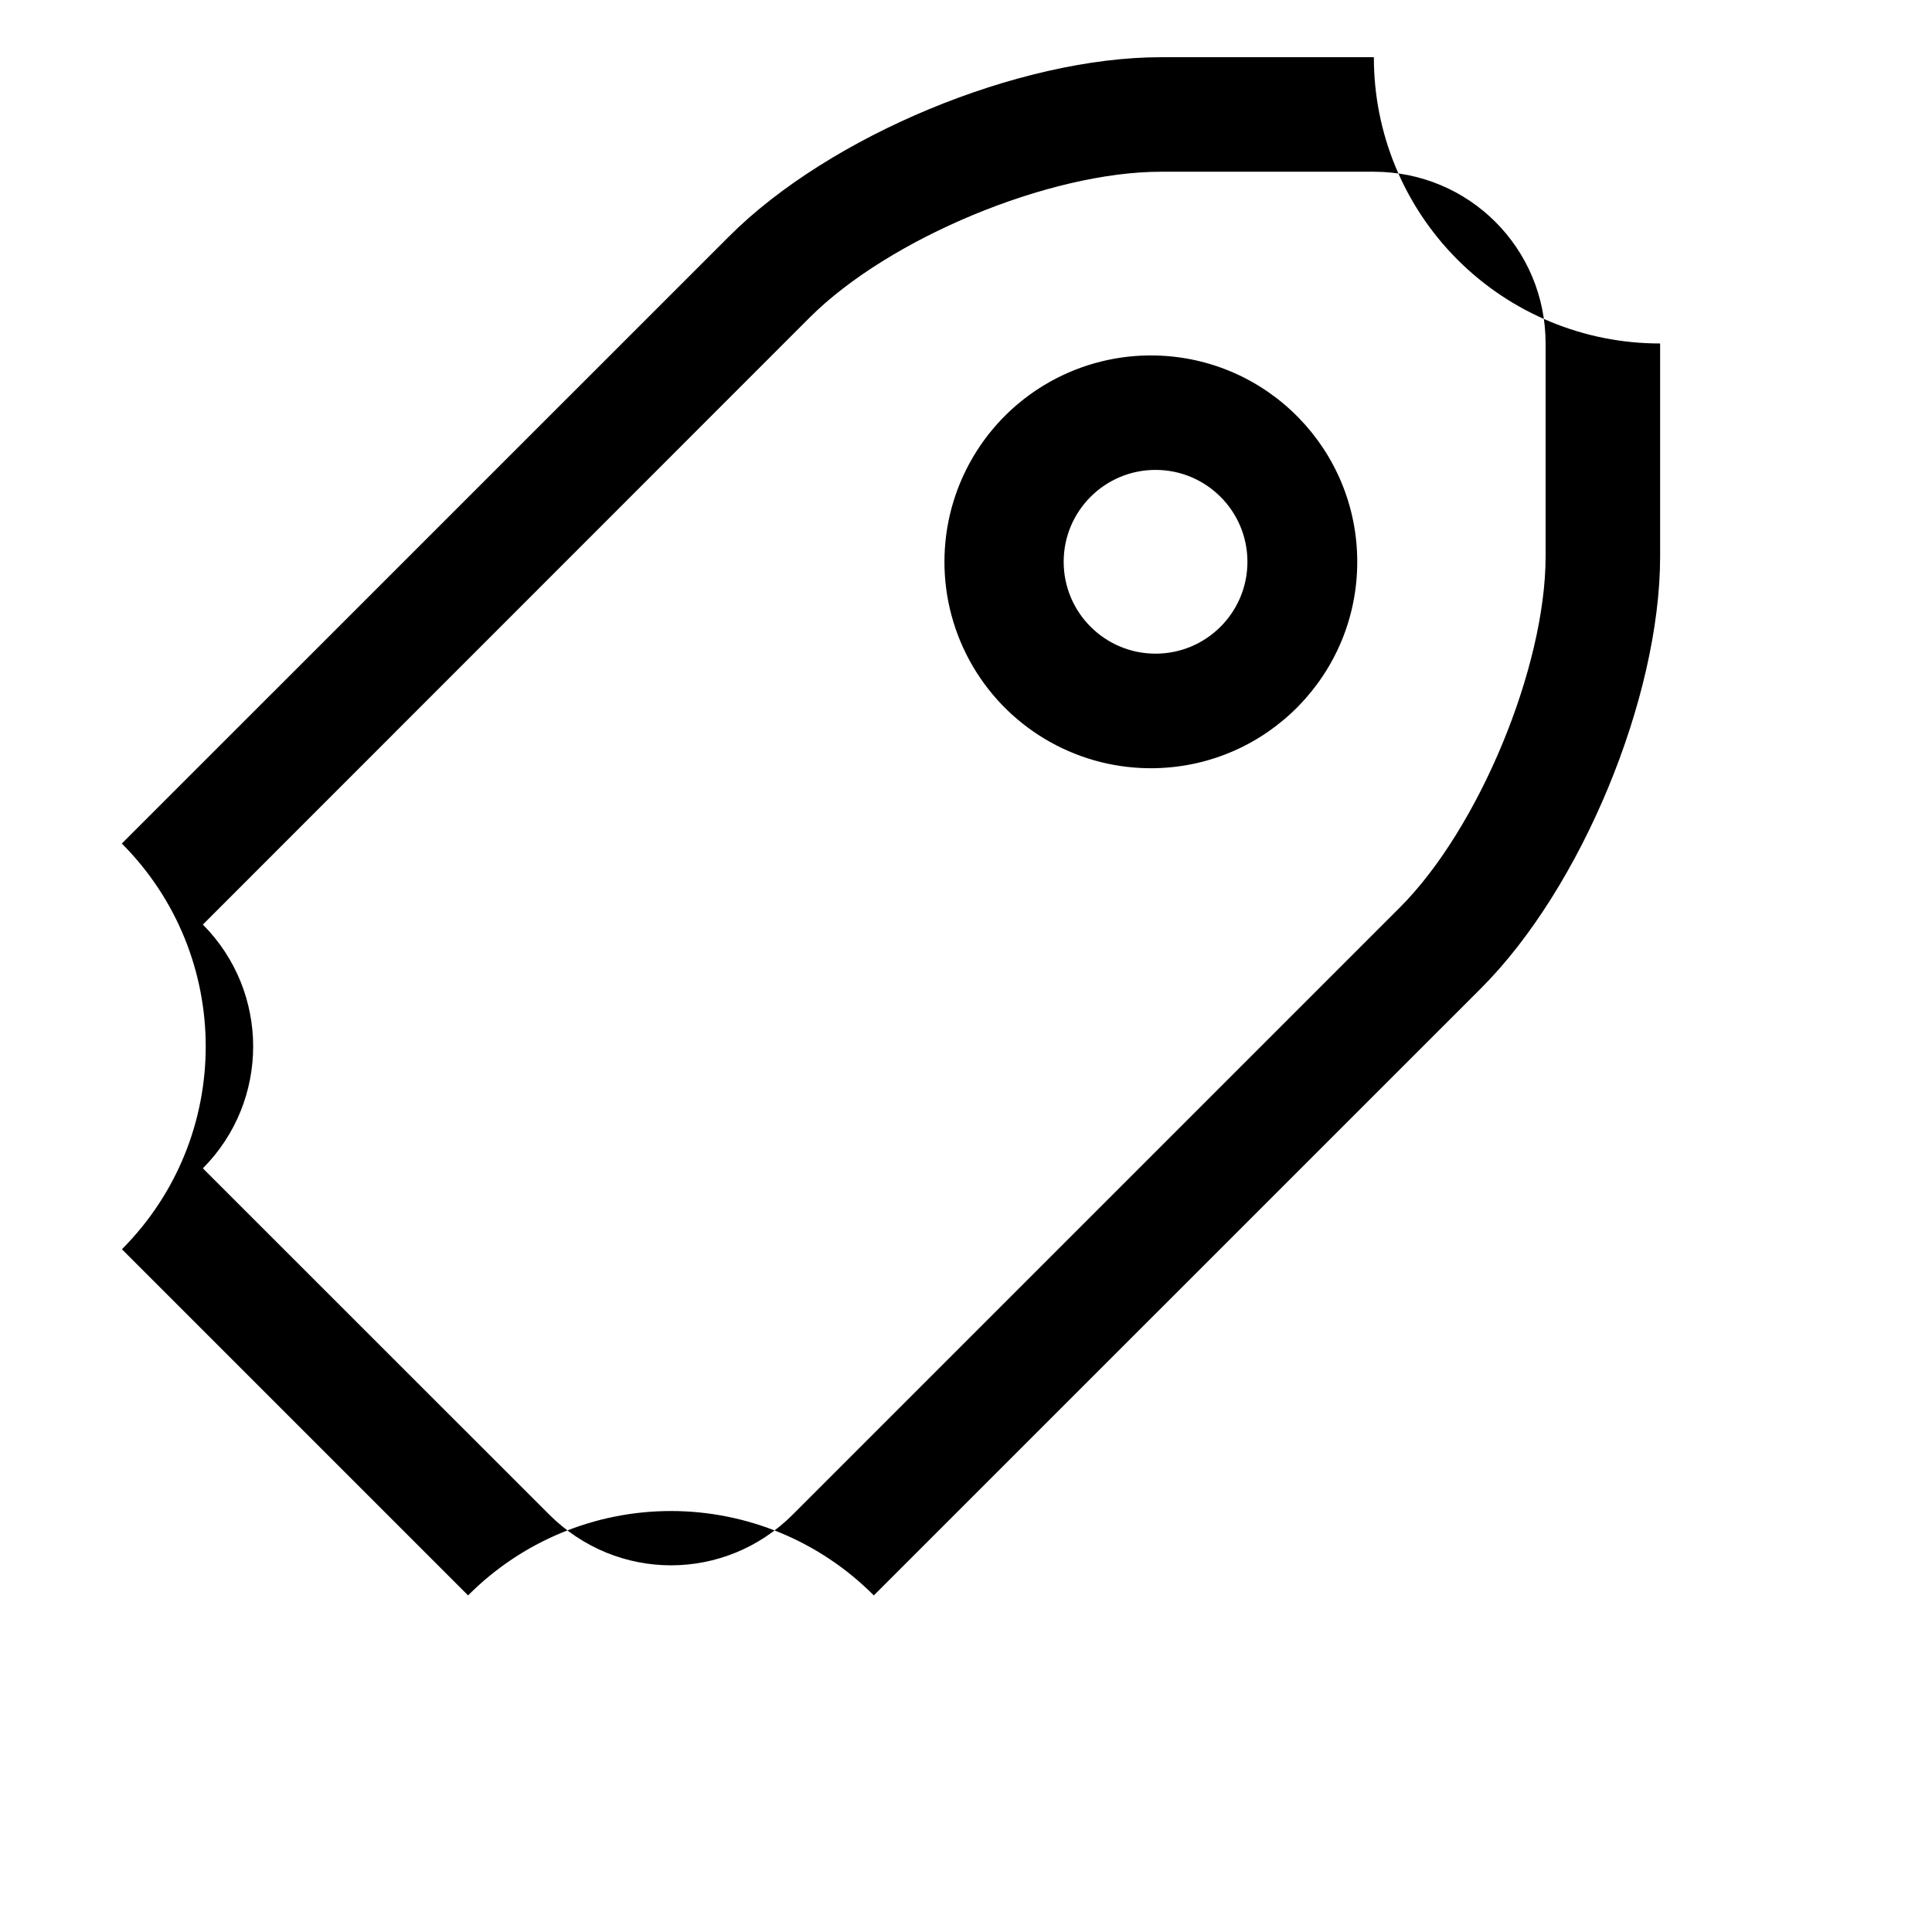
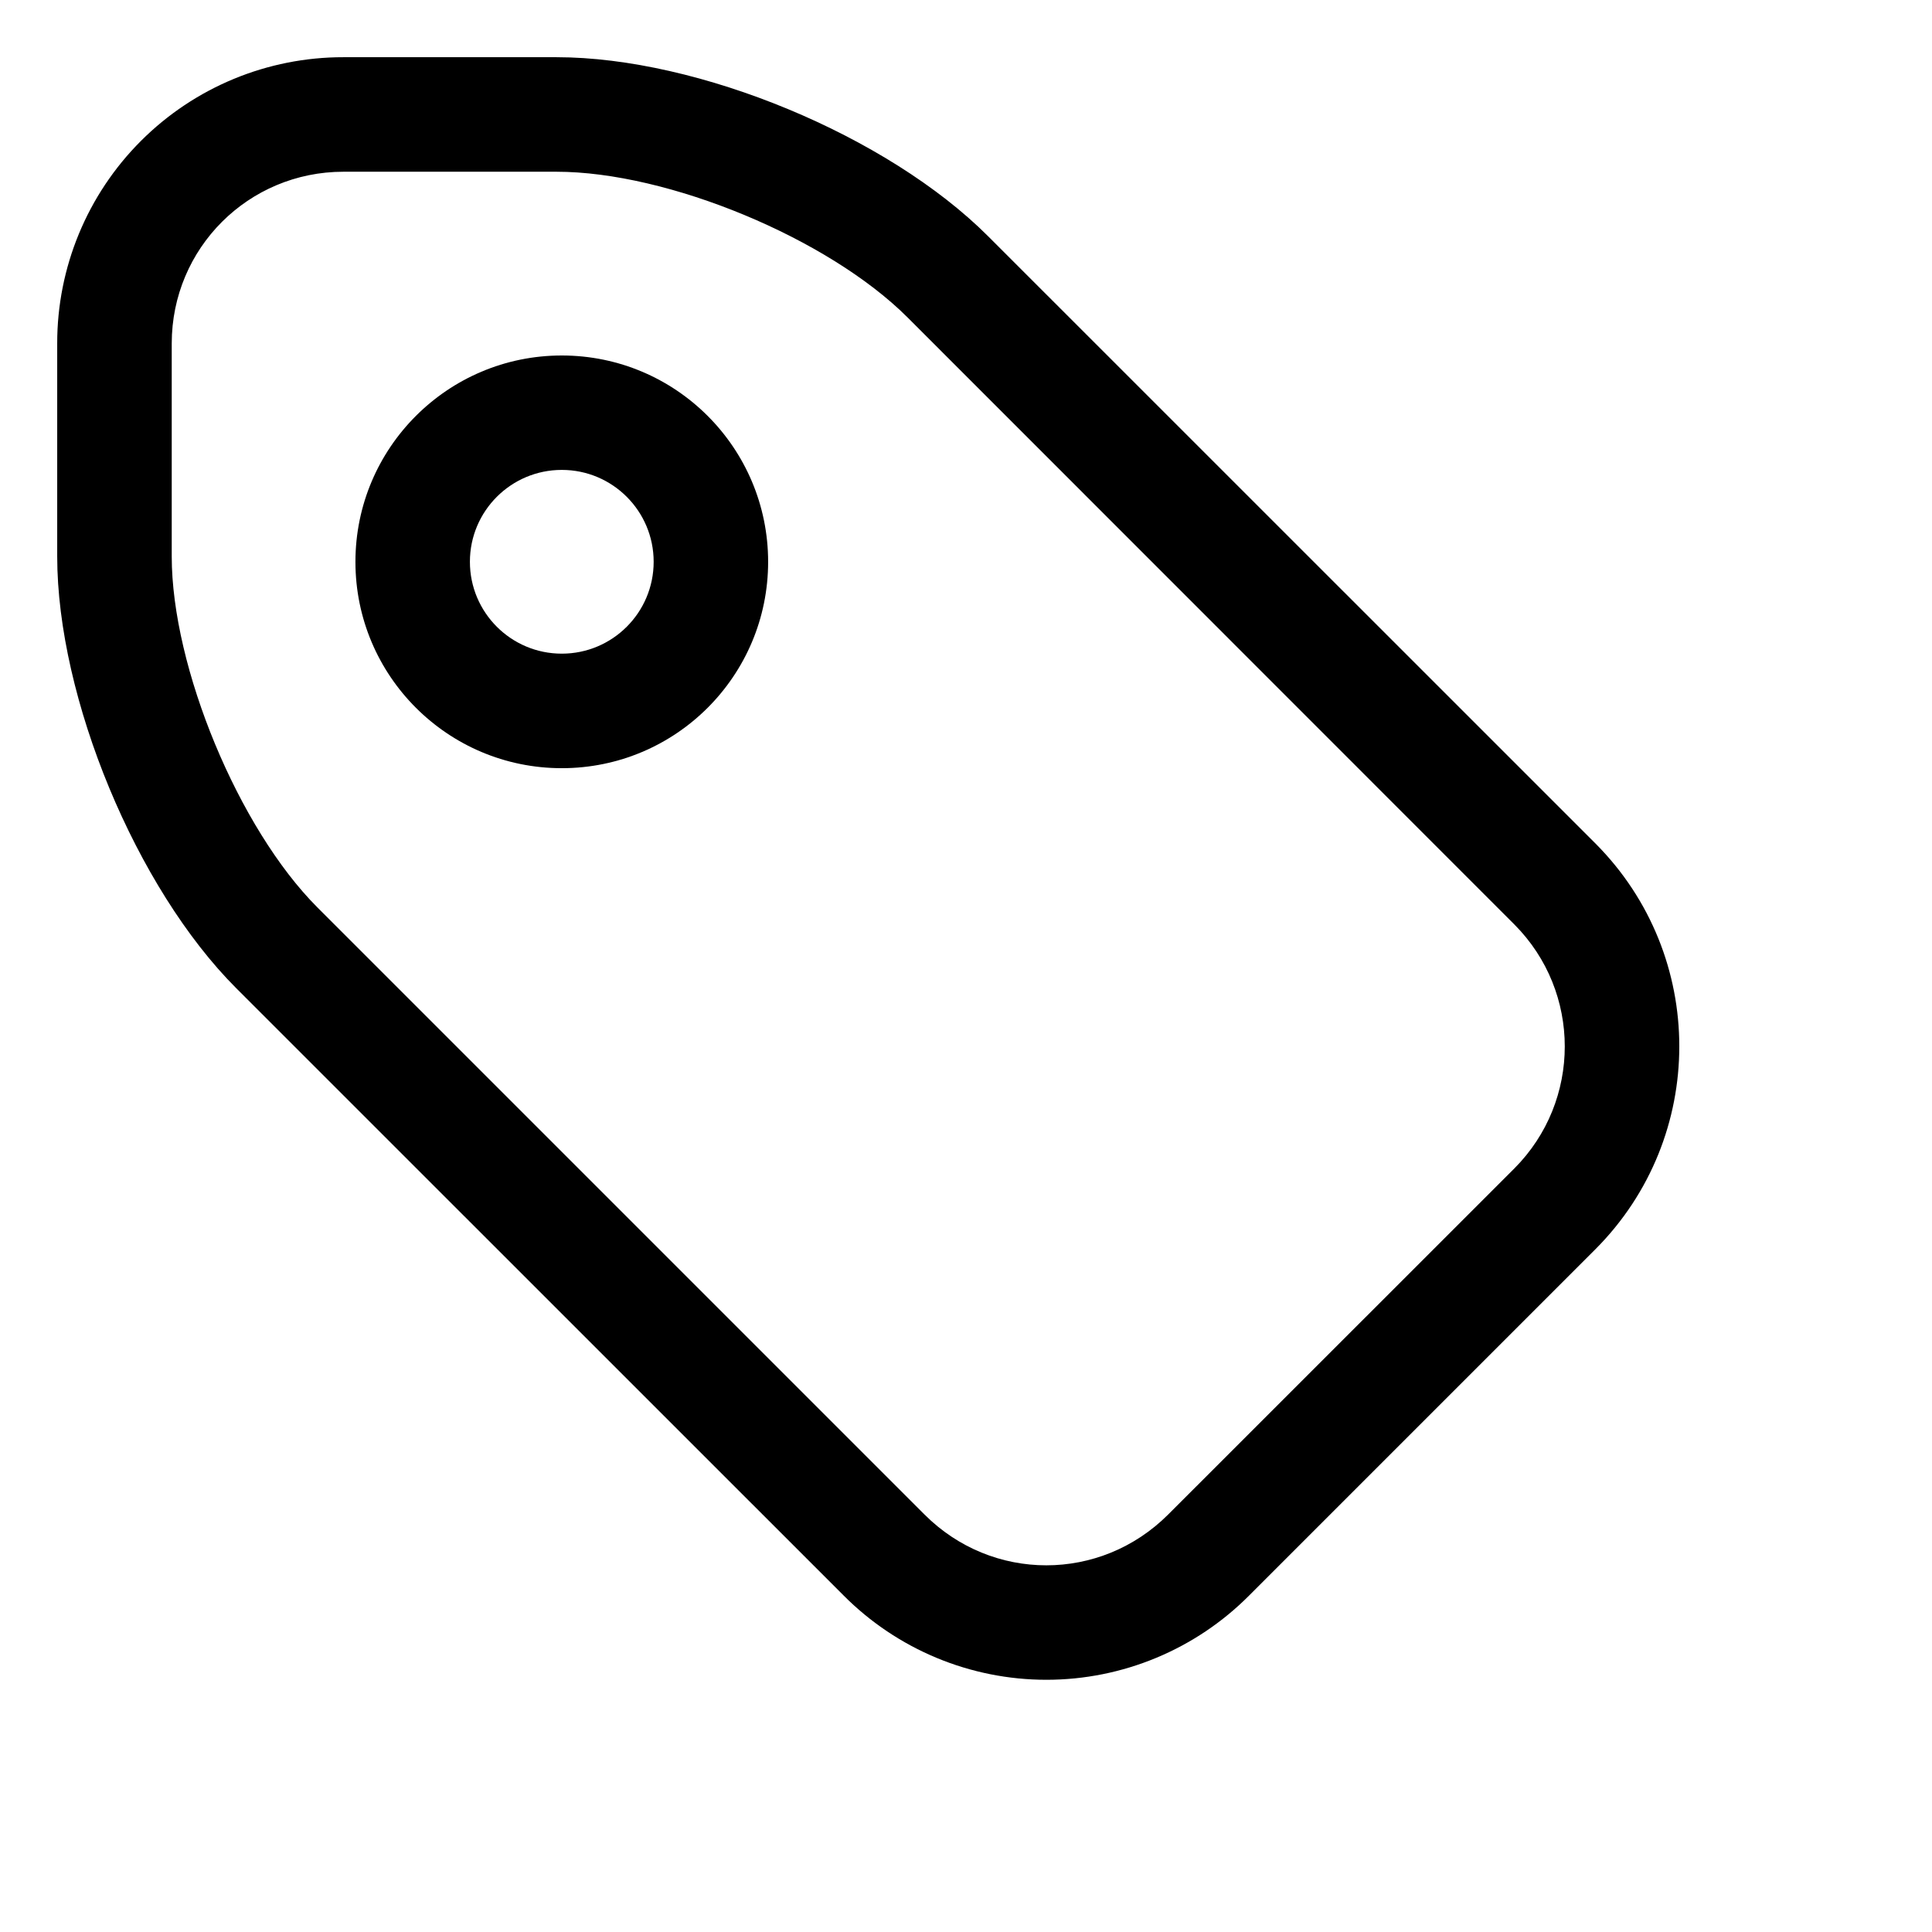
<svg xmlns="http://www.w3.org/2000/svg" width="18" height="18" viewBox="0 0 18 18">
-   <path d="M8.14 14.865l5.659-5.658c.932-.932 1.668-2.705 1.668-4.023V3.2A2.663 2.663 0 0 1 12.8.533h-1.984c-1.324 0-3.087.732-4.023 1.669L1.135 7.859a2.677 2.677 0 0 1 .001 3.78l3.225 3.225a2.665 2.665 0 0 1 3.78 0zm-.754-.754c-.63.63-1.638.631-2.27-.001L1.89 10.885a1.61 1.61 0 0 0 0-2.271l5.656-5.658C8.284 2.22 9.775 1.6 10.816 1.6H12.8c.886 0 1.6.713 1.6 1.6v1.984c0 1.035-.624 2.536-1.356 3.269l-5.658 5.658z" />
-   <path d="M10.766 7.157a1.923 1.923 0 1 1 0-3.845 1.923 1.923 0 0 1 0 3.845zm0-1.067a.856.856 0 1 0 0-1.712.856.856 0 0 0 0 1.712z" />
+   <path d="M7.86 14.865L2.201 9.207C1.269 8.275.533 6.502.533 5.184V3.2A2.663 2.663 0 0 1 3.2.533h1.984c1.324 0 3.087.732 4.023 1.669l5.658 5.657a2.677 2.677 0 0 1-.001 3.78l-3.225 3.225a2.665 2.665 0 0 1-3.78 0zm.754-.754c.63.63 1.638.631 2.27-.001l3.226-3.225a1.61 1.61 0 0 0 0-2.271L8.454 2.956C7.716 2.22 6.225 1.6 5.184 1.6H3.2c-.886 0-1.6.713-1.6 1.6v1.984c0 1.035.624 2.536 1.356 3.269l5.658 5.658z" />
+   <path d="M5.234 7.157a1.922 1.922 0 1 1 0-3.845 1.922 1.922 0 0 1 0 3.845zm0-1.067a.856.856 0 1 0 0-1.712.856.856 0 0 0 0 1.712z" />
</svg>
